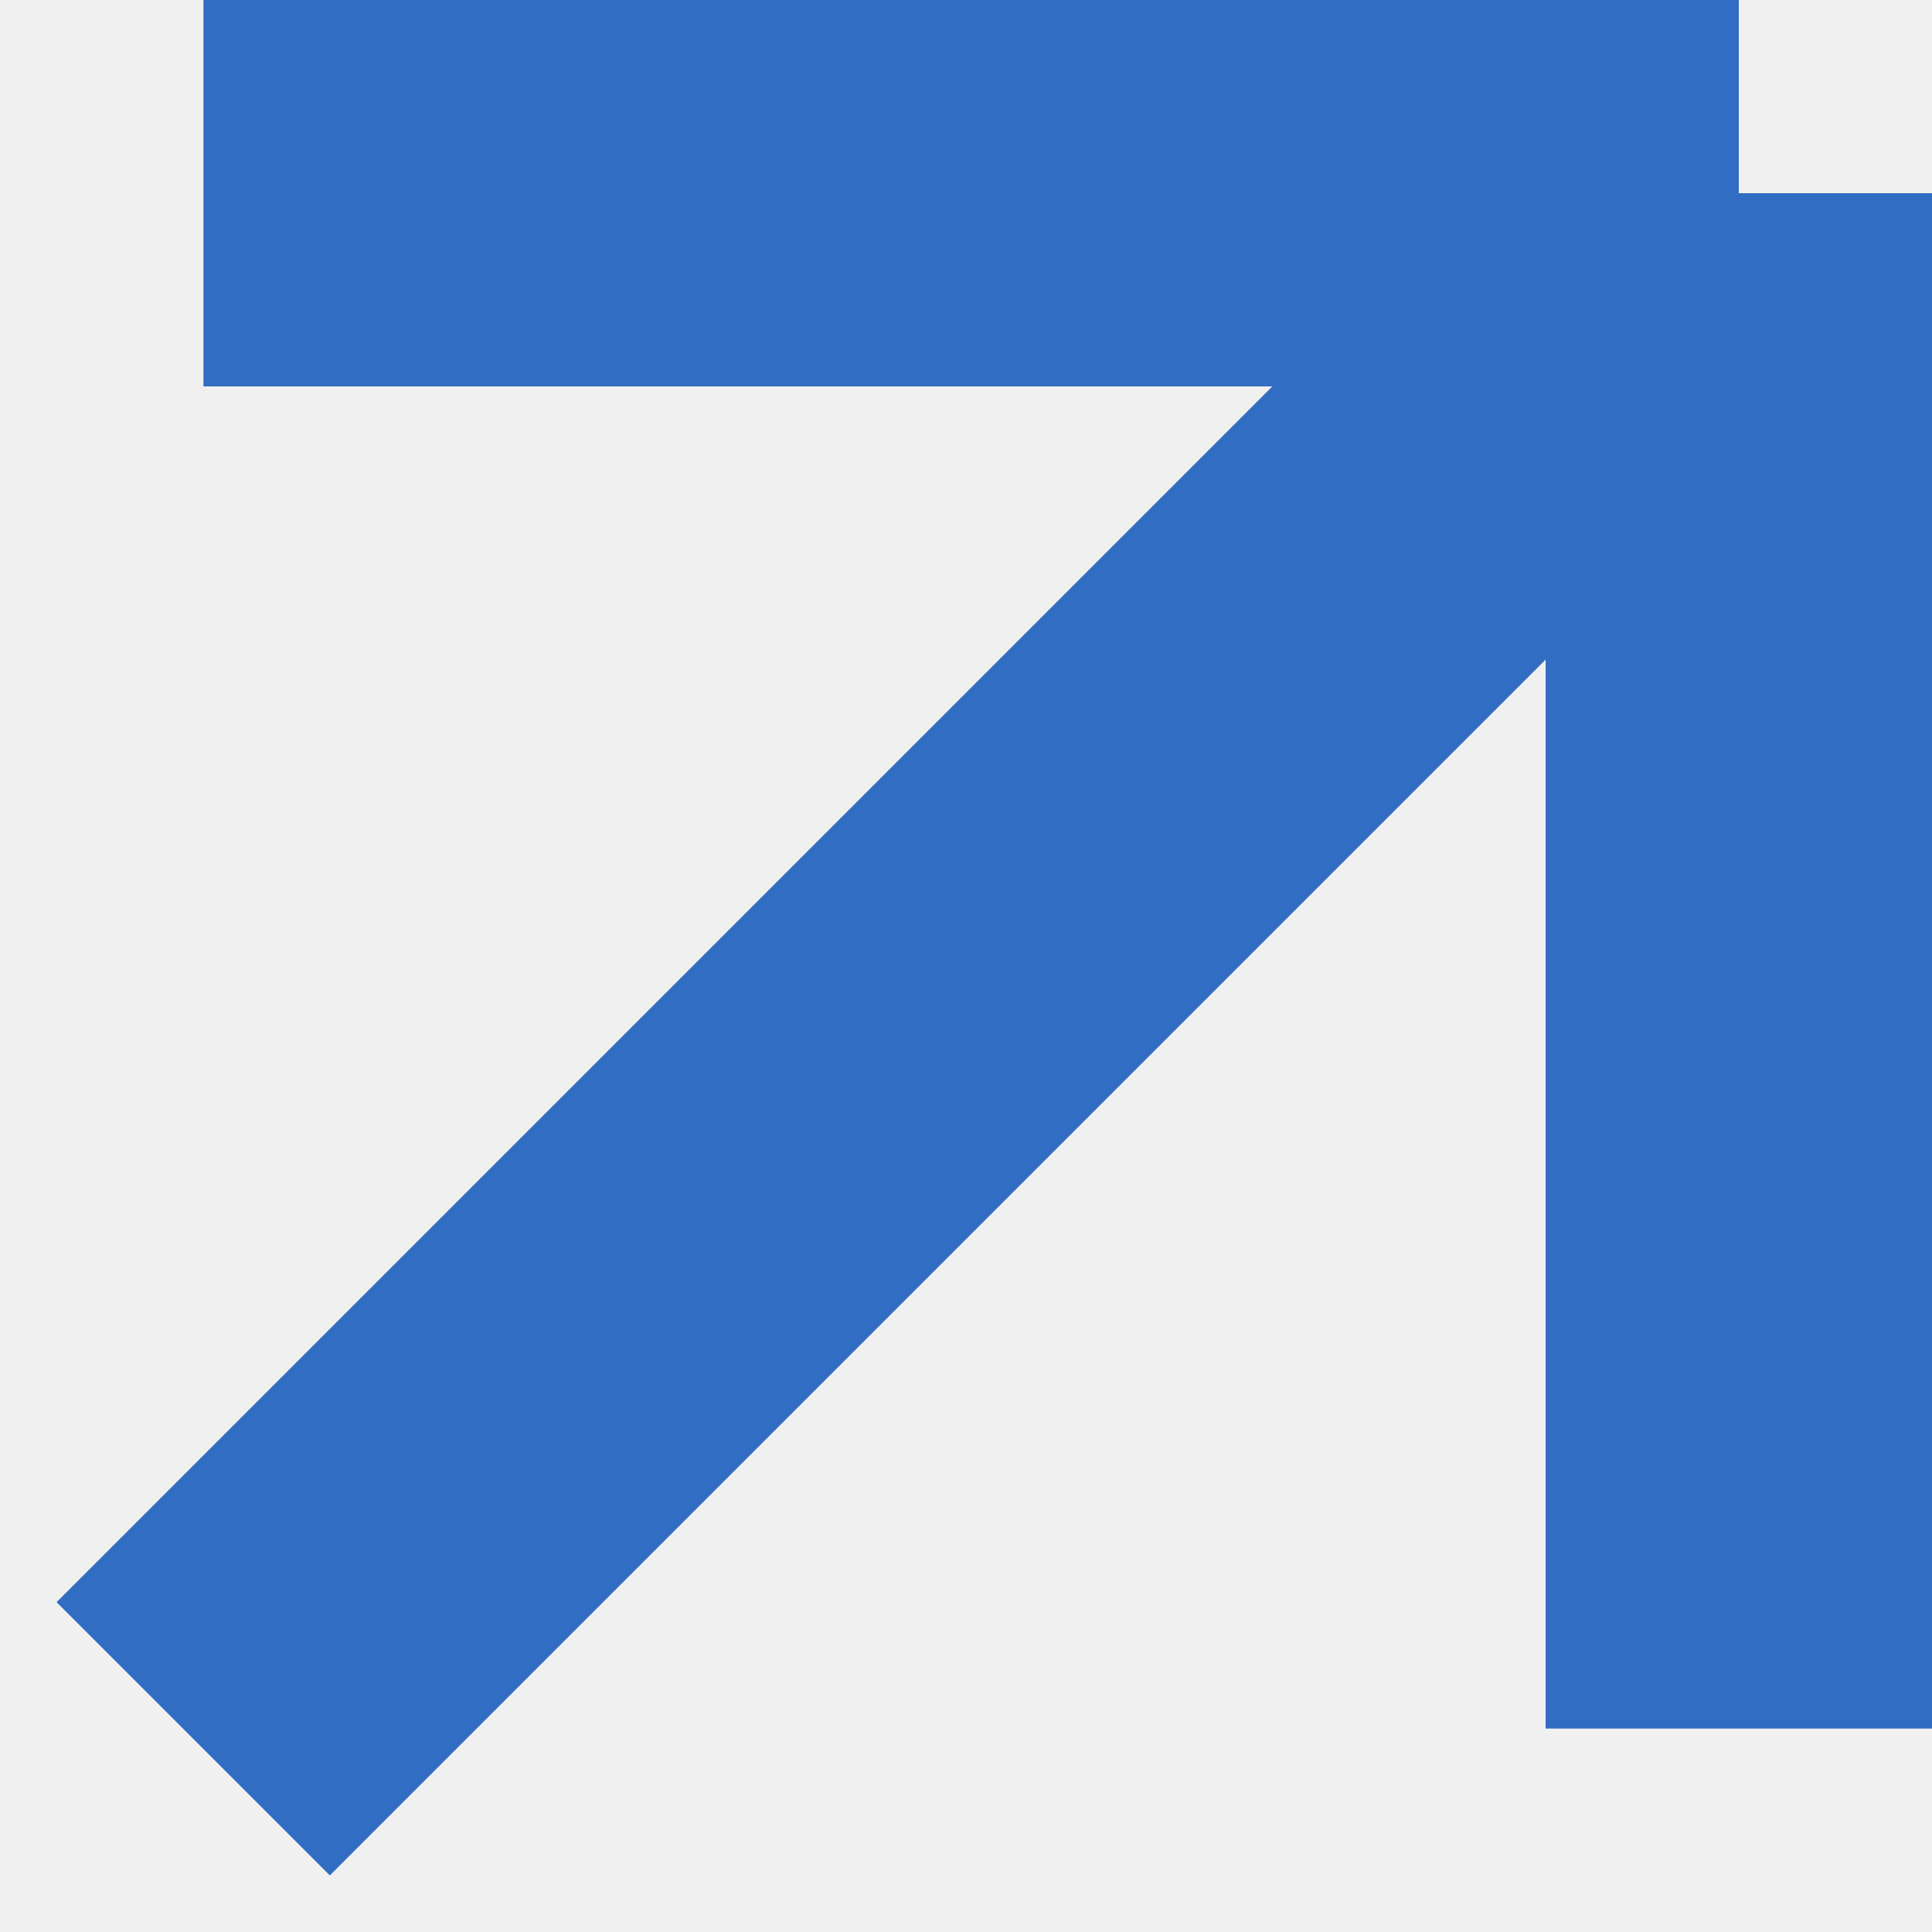
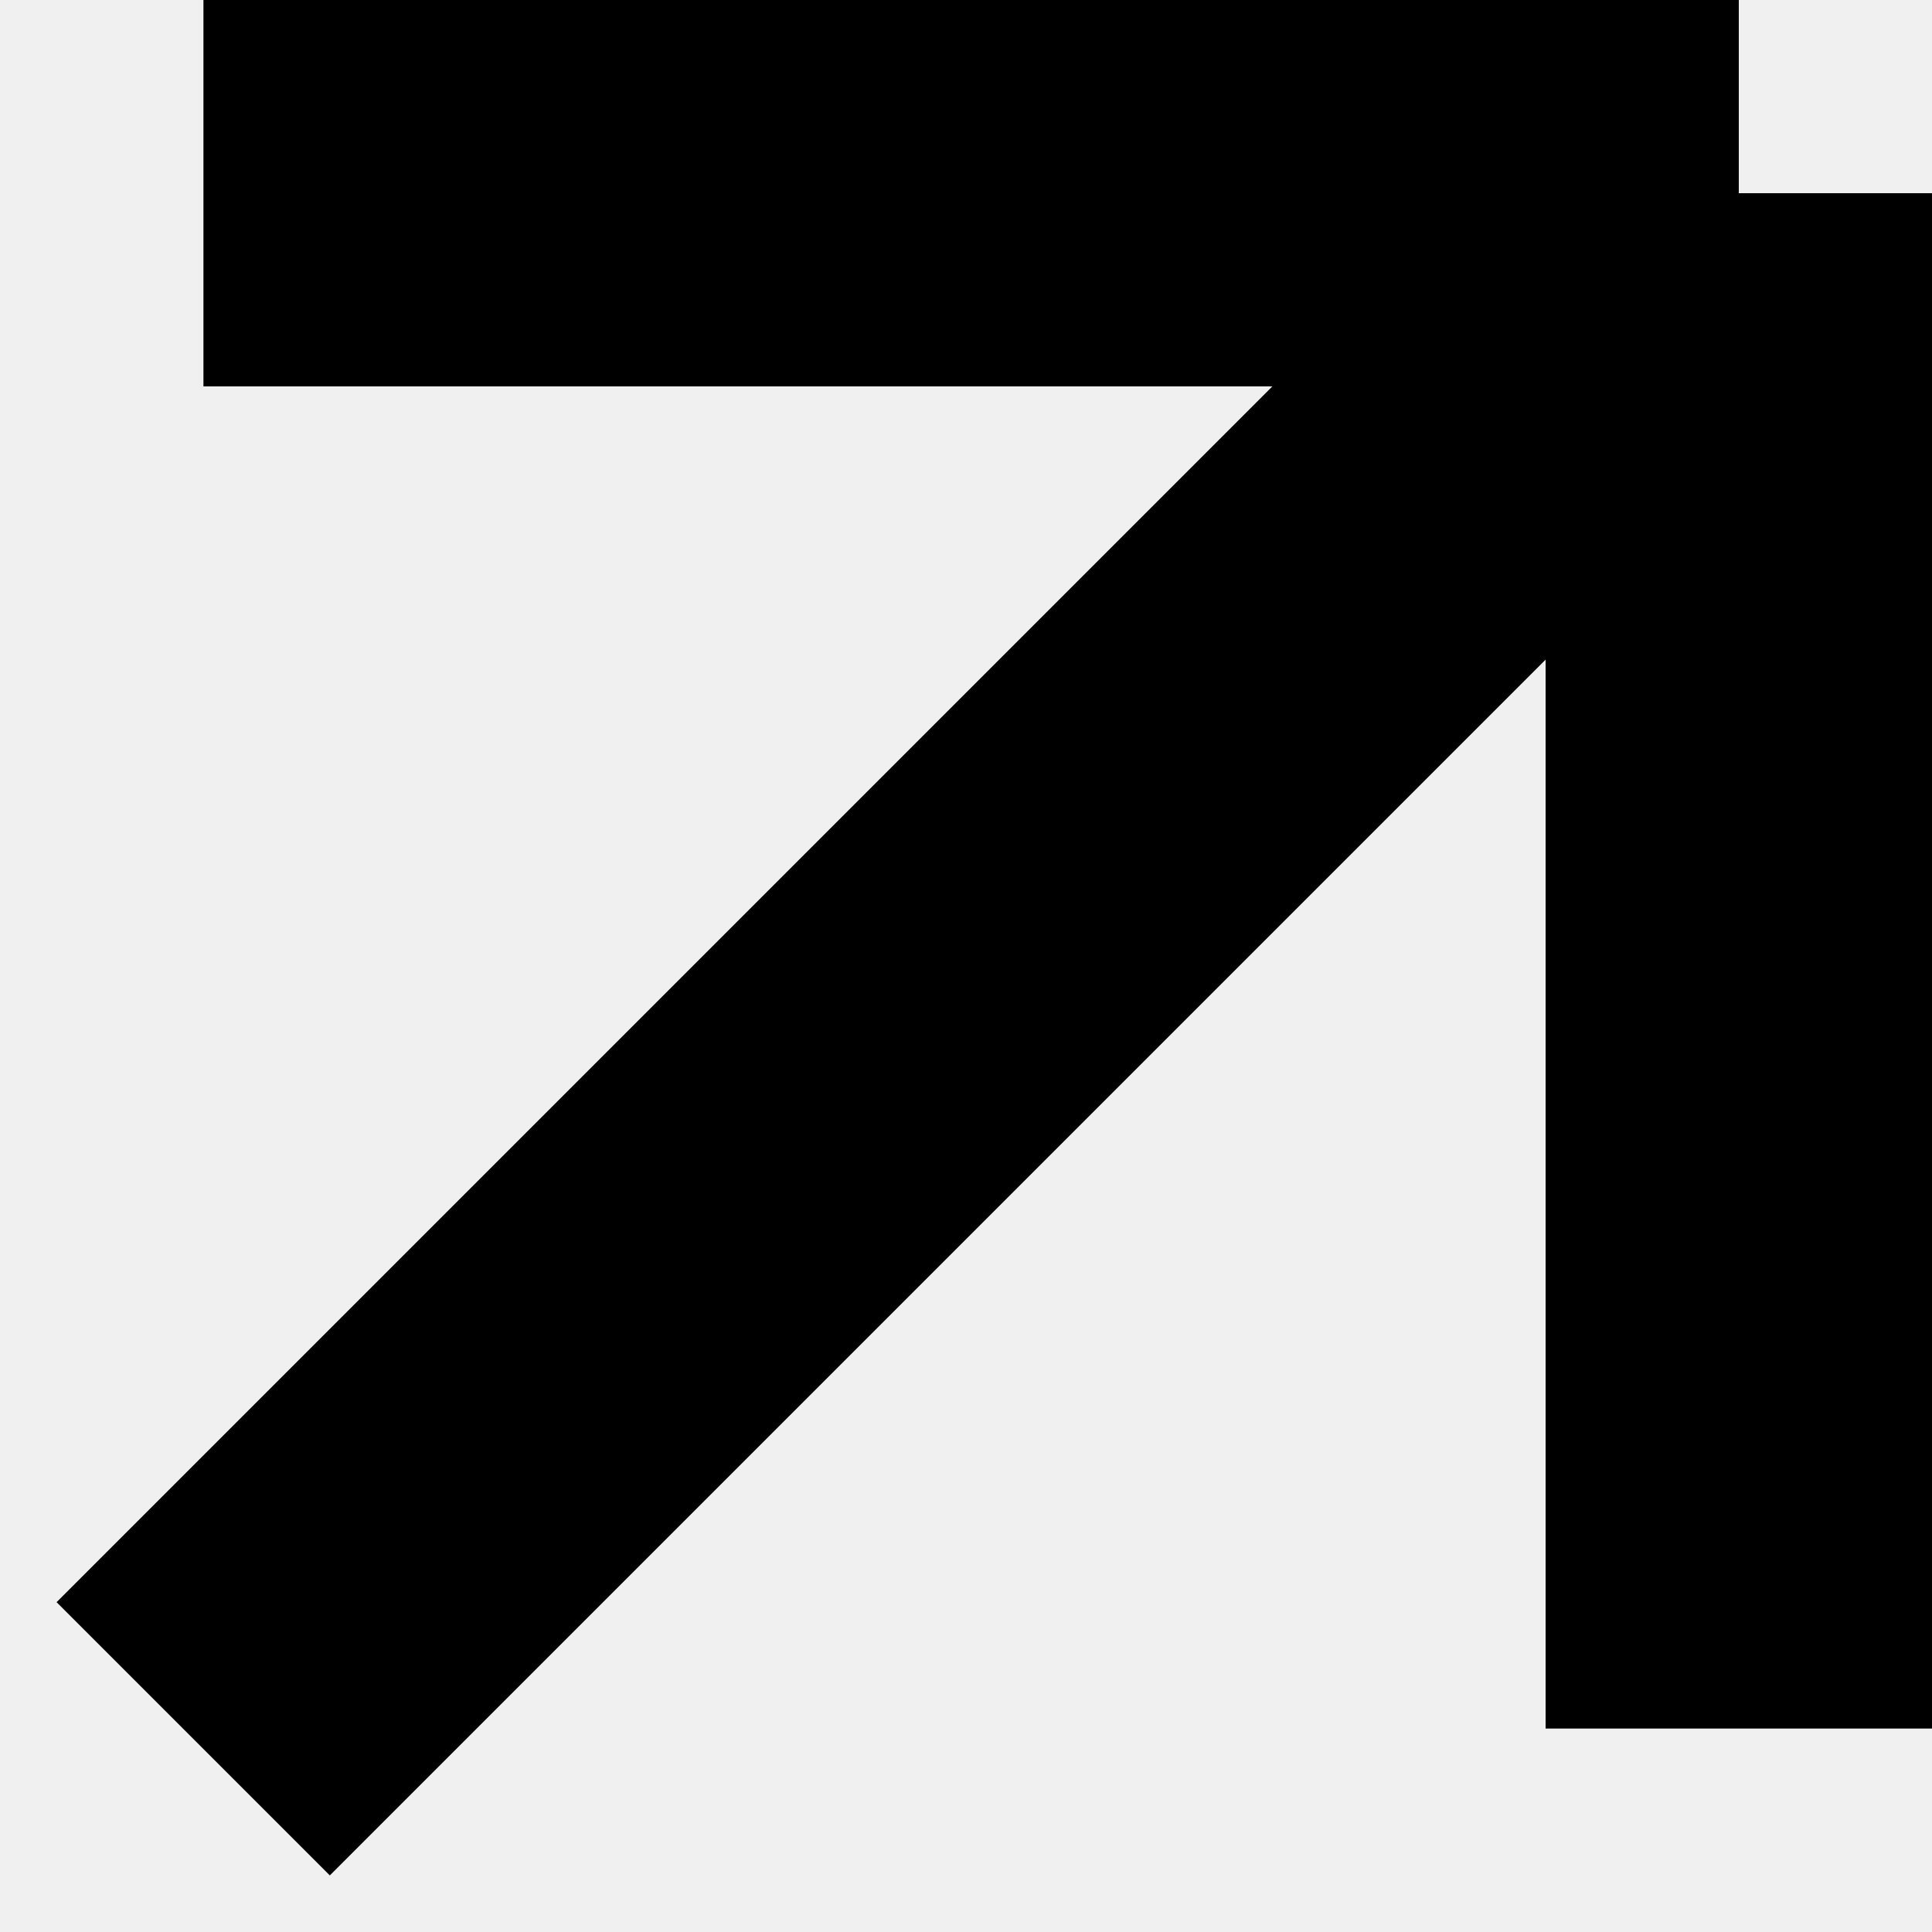
<svg xmlns="http://www.w3.org/2000/svg" width="10" height="10" viewBox="0 0 10 10" fill="none">
  <g clip-path="url(#clip0_22_2534)">
-     <path d="M1 9L9 1M9 1H1.053M9 1V8.947" stroke="#316DC2" stroke-width="2" />
+     <path d="M1 9L9 1M9 1H1.053M9 1V8.947" stroke="currentColor" stroke-width="2" />
  </g>
  <defs>
    <clipPath id="clip0_22_2534">
-       <rect width="10" height="10" fill="white" />
+       <rect width="10" height="10" fill="currentColor" />
    </clipPath>
  </defs>
</svg>
